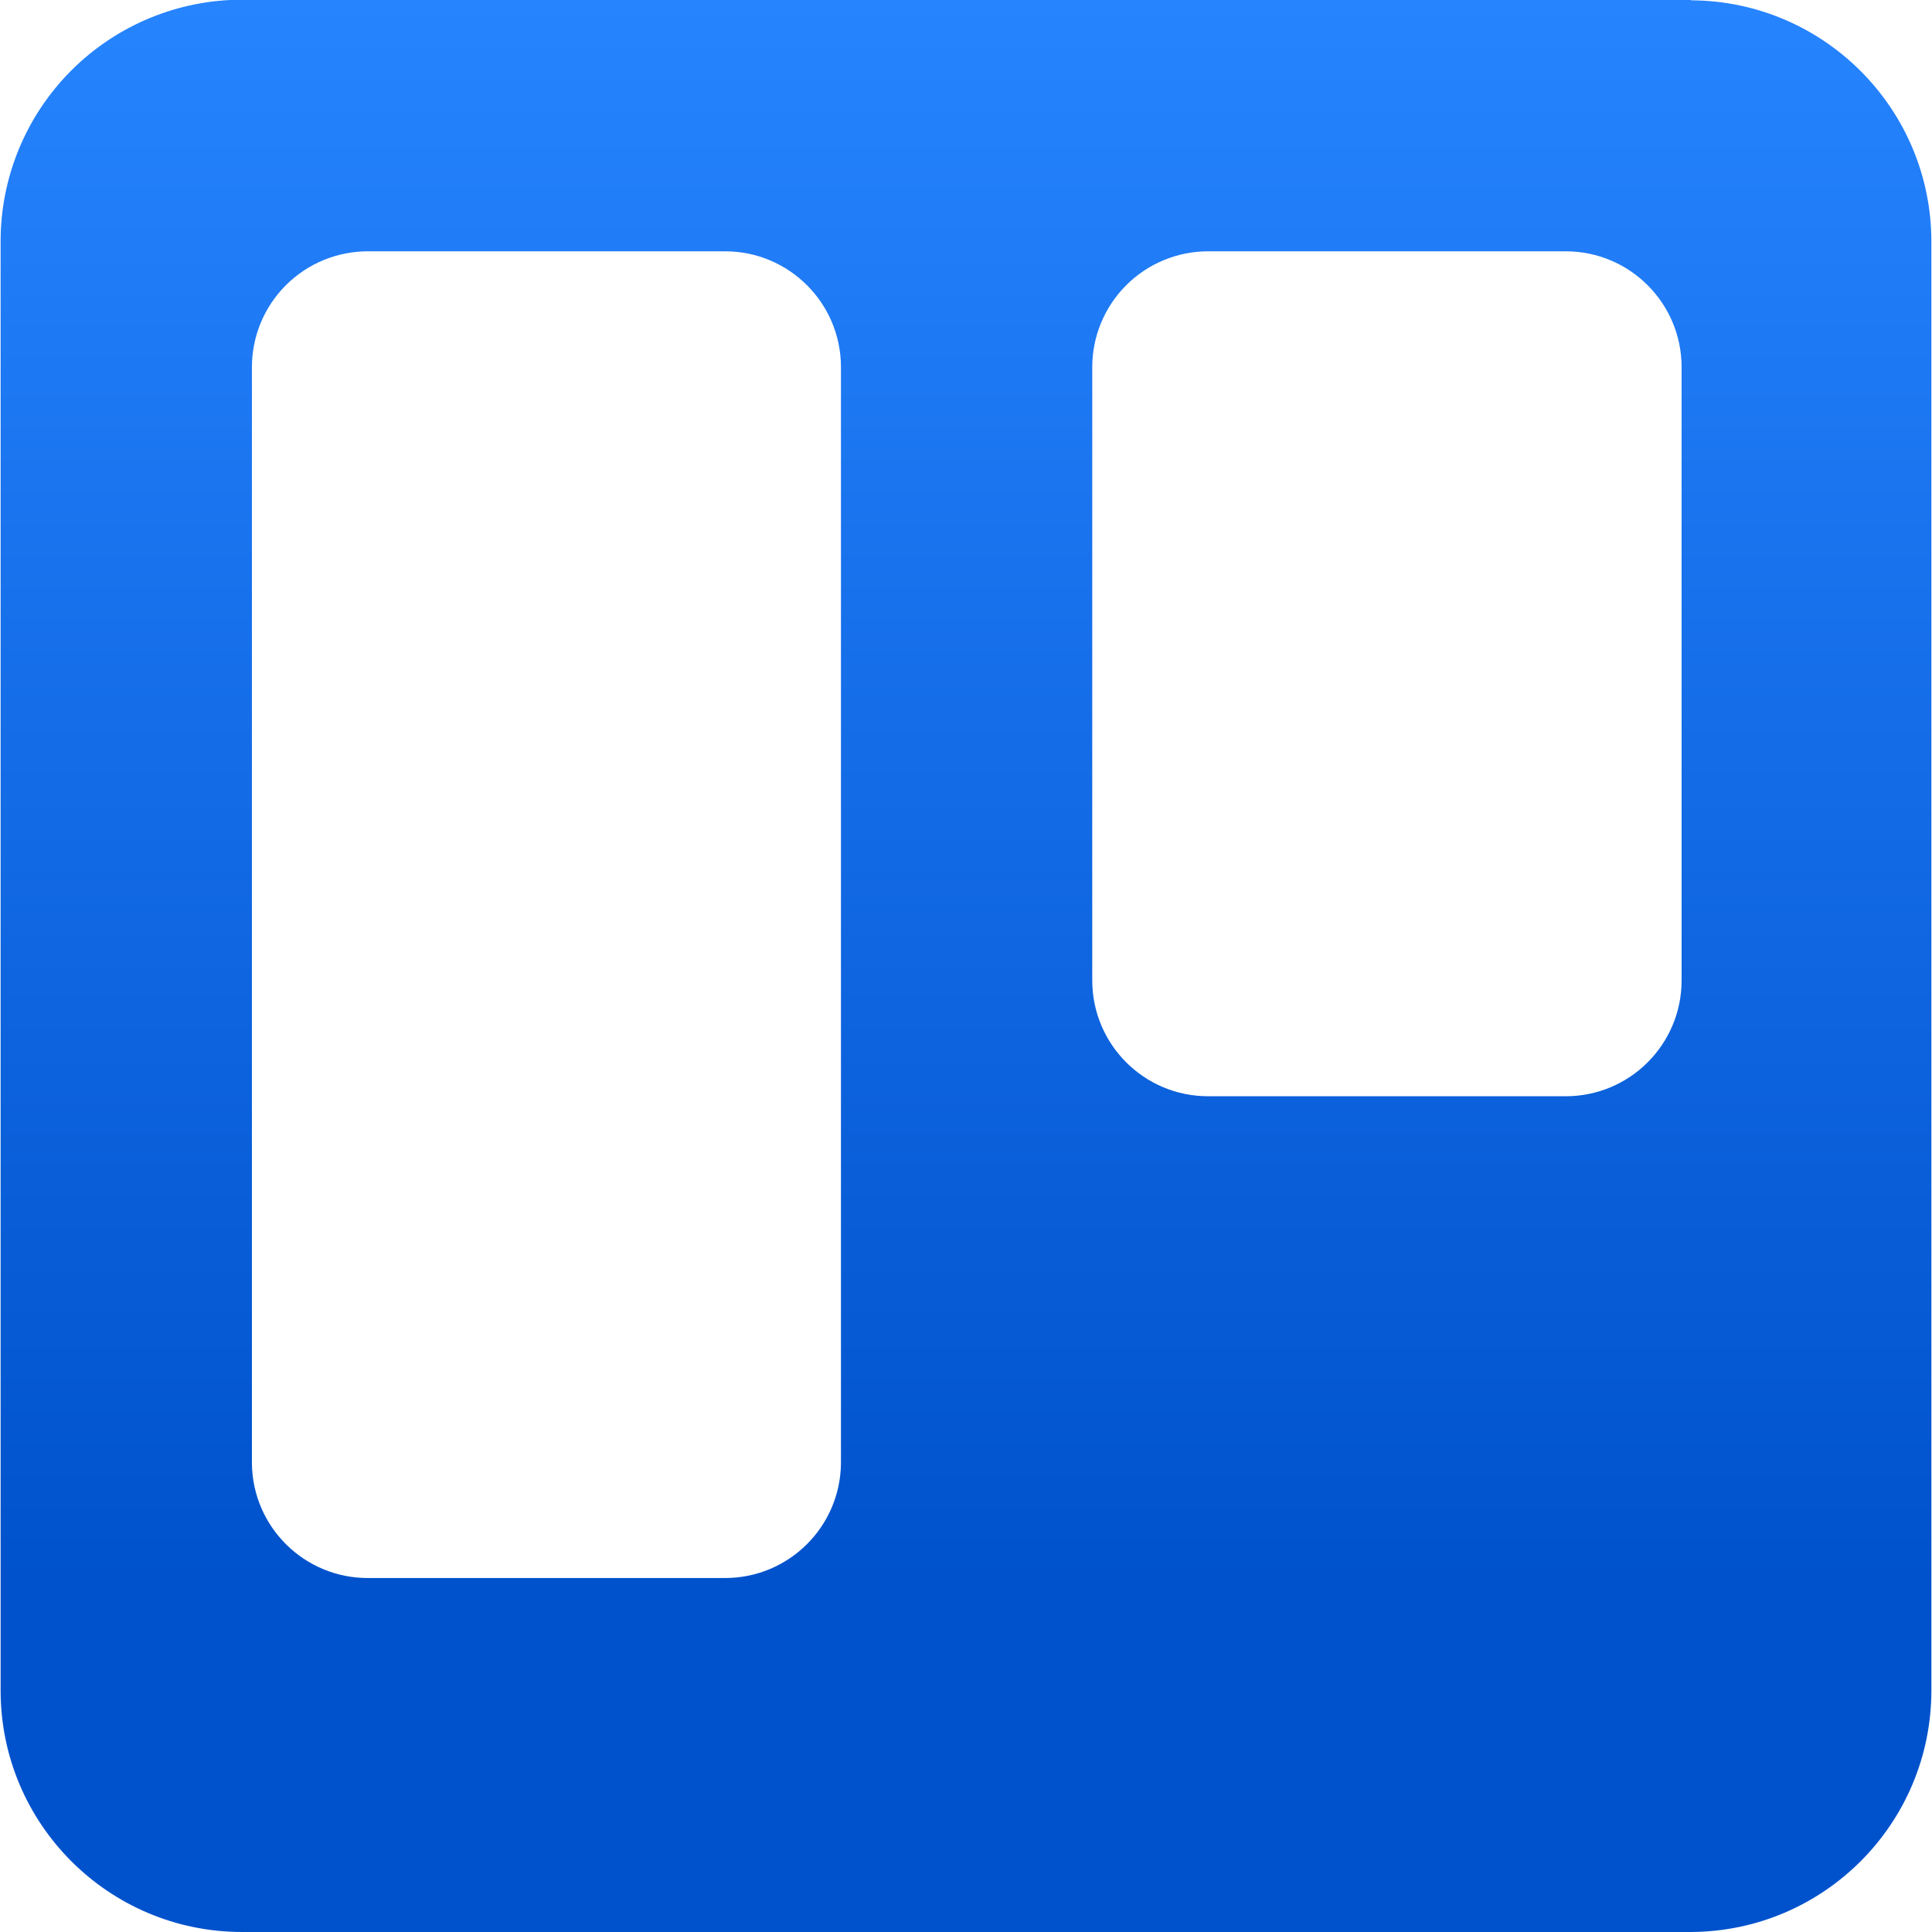
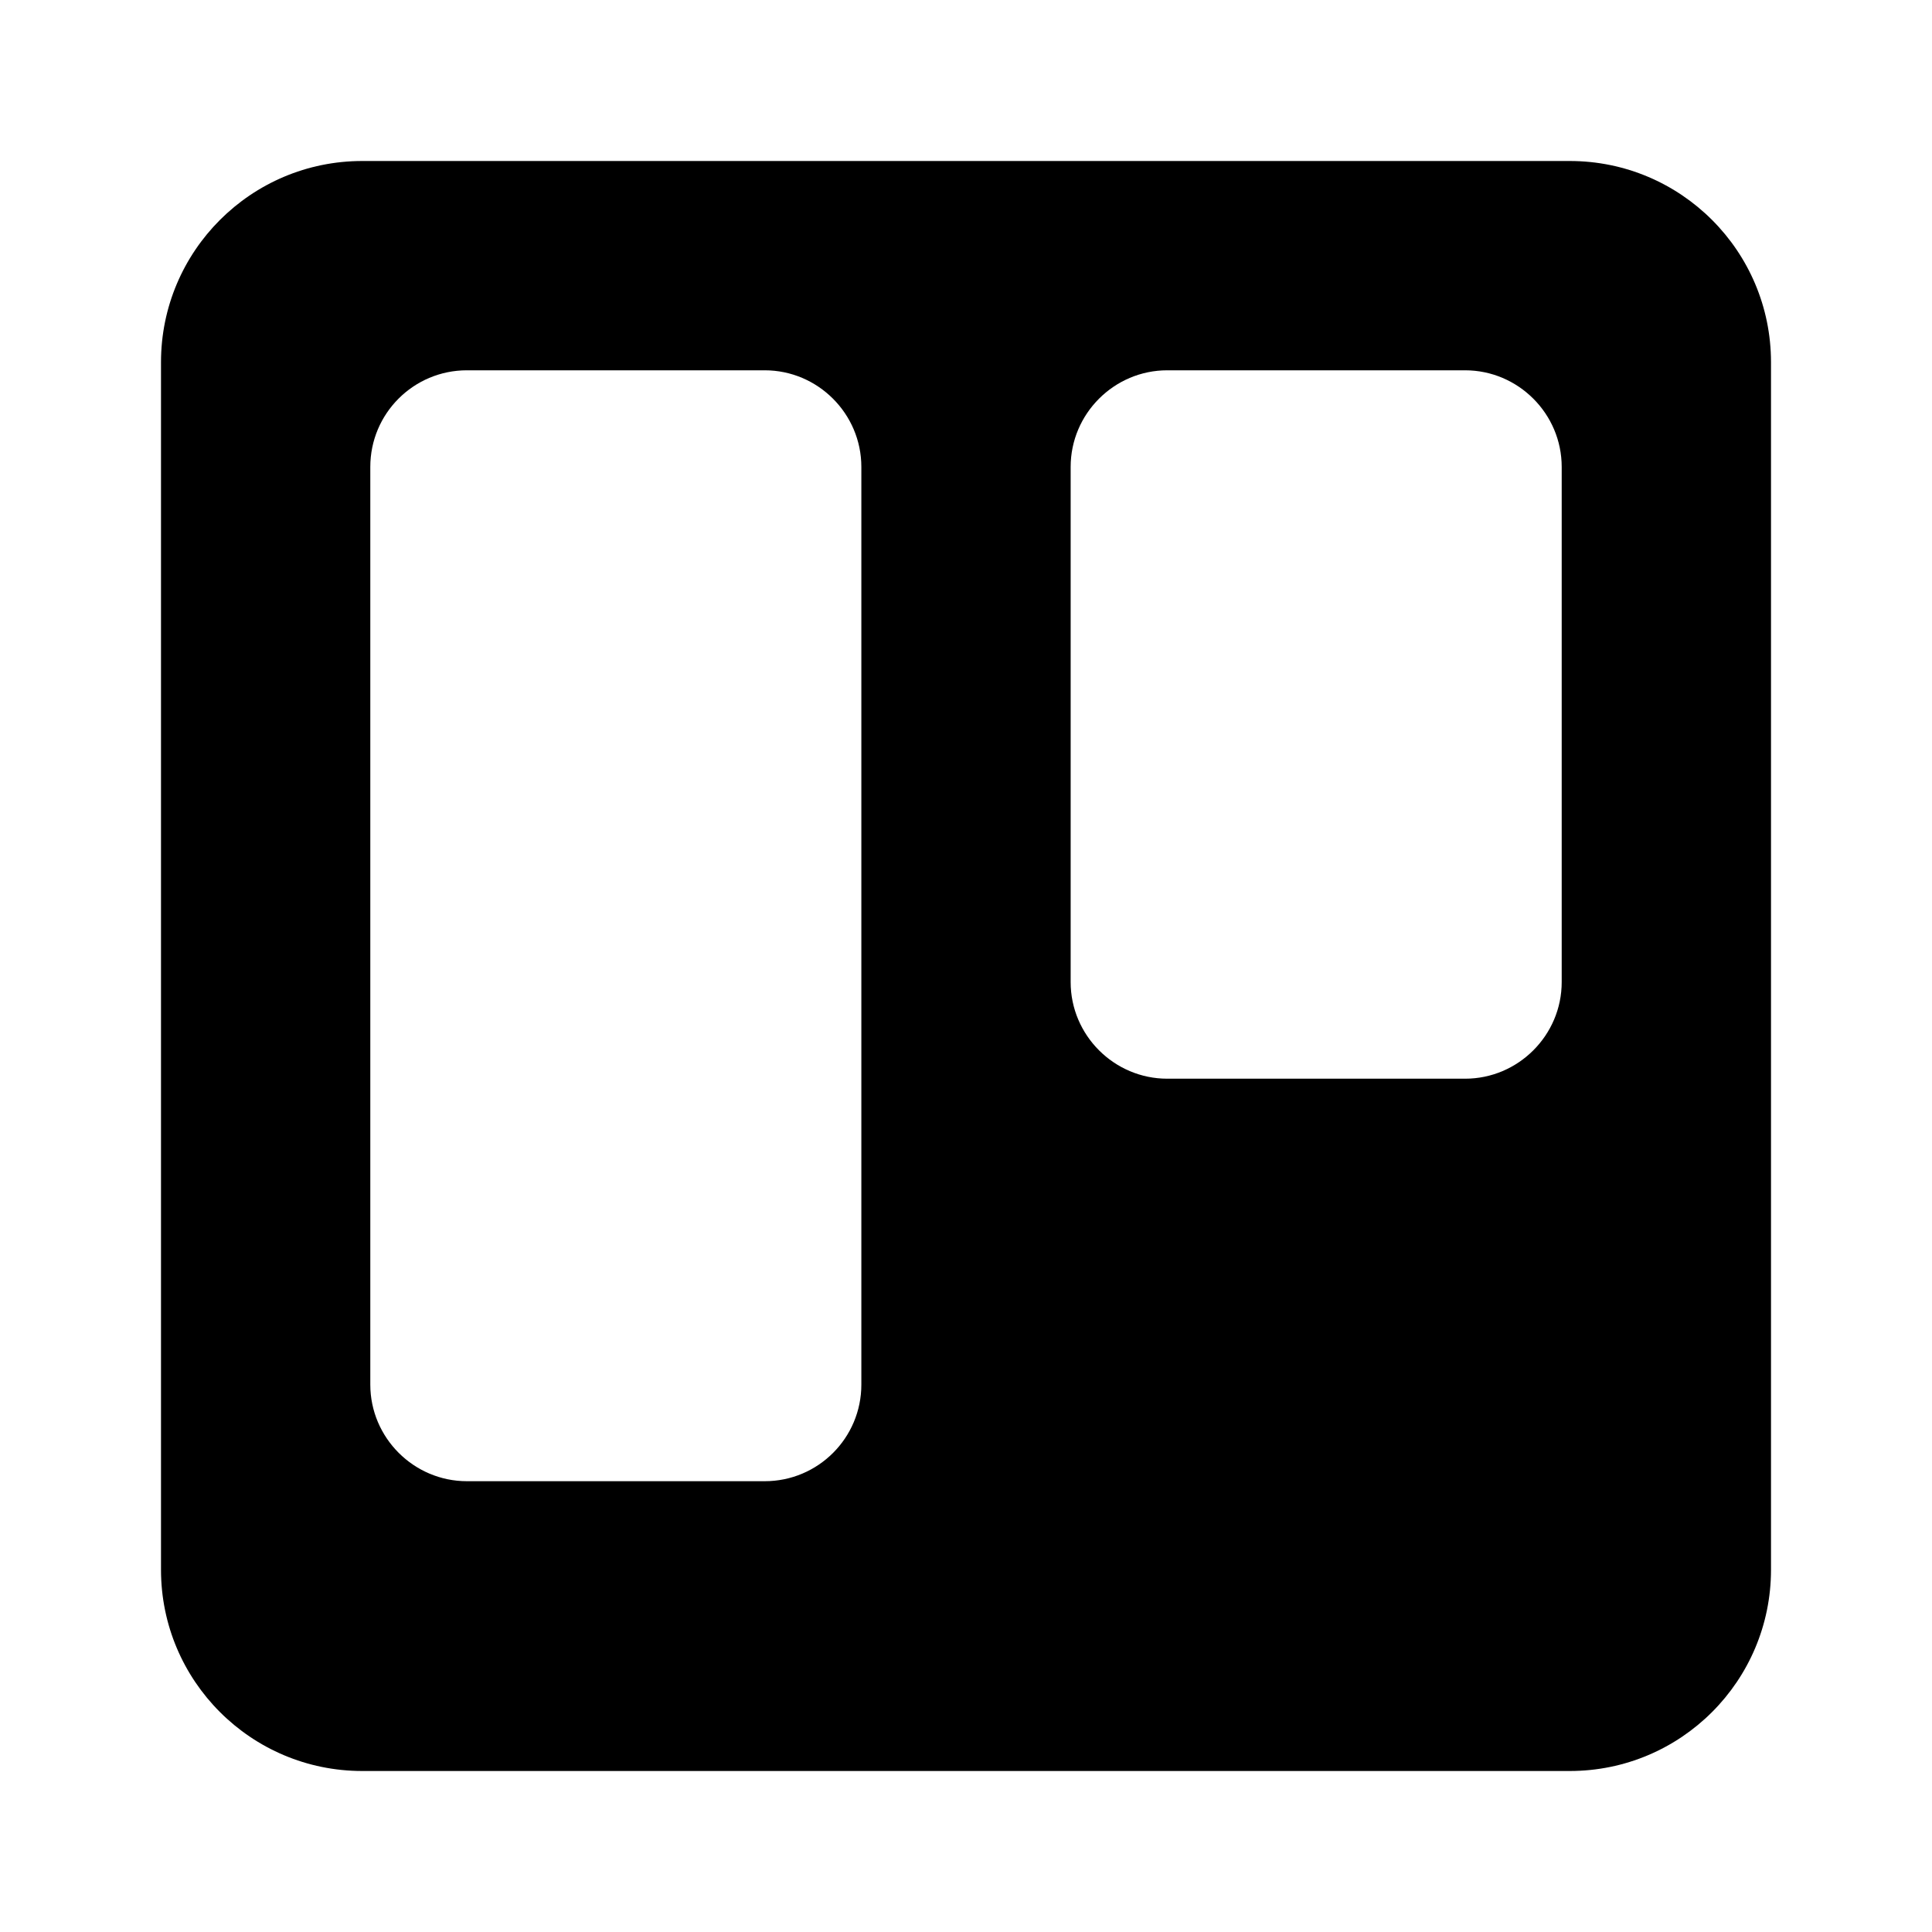
- <svg xmlns="http://www.w3.org/2000/svg" width="64" viewBox="0 0 73.323 64" height="64">
-   <defs>
-     <linearGradient id="A" x1="31.52" y1="64.56" x2="31.52" y2="1.51" gradientUnits="userSpaceOnUse">
-       <stop offset=".18" stop-color="#0052cc" />
-       <stop offset="1" stop-color="#2684ff" />
-     </linearGradient>
-   </defs>
-   <path d="M55.16 1.5H7.88a7.88 7.88 0 0 0-5.572 2.308A7.88 7.88 0 0 0 0 9.39v47.28a7.88 7.88 0 0 0 7.88 7.88h47.28A7.88 7.88 0 0 0 63 56.67V9.4a7.88 7.88 0 0 0-7.84-7.88zM27.42 49.26A3.78 3.78 0 0 1 23.64 53H12a3.78 3.78 0 0 1-3.8-3.74V13.5A3.78 3.78 0 0 1 12 9.71h11.64a3.78 3.78 0 0 1 3.78 3.78zM54.85 33.5a3.78 3.78 0 0 1-3.78 3.78H39.4a3.78 3.78 0 0 1-3.78-3.78v-20a3.78 3.78 0 0 1 3.78-3.79h11.67a3.78 3.78 0 0 1 3.78 3.78z" fill="url(#A)" fill-rule="evenodd" transform="matrix(1.163111 0 0 1.163111 .023263 -6.417545)" />
+ <svg xmlns="http://www.w3.org/2000/svg" width="1em" height="1em" viewBox="0 0 24 24">
+   <path fill="currentColor" d="M19.5 2h-15A2.5 2.5 0 0 0 2 4.5v15A2.5 2.5 0 0 0 4.5 22h15a2.5 2.5 0 0 0 2.5-2.5v-15A2.5 2.5 0 0 0 19.5 2m-8.8 15.2a1.2 1.2 0 0 1-1.2 1.2H5.8c-.66 0-1.2-.54-1.2-1.2V5.8a1.2 1.2 0 0 1 1.2-1.2h3.7c.66 0 1.2.54 1.2 1.2zm8.7-5c0 .66-.54 1.2-1.2 1.2h-3.7c-.66 0-1.2-.54-1.2-1.2V5.8c0-.66.54-1.2 1.2-1.2h3.7c.66 0 1.2.54 1.2 1.2z" />
</svg>
